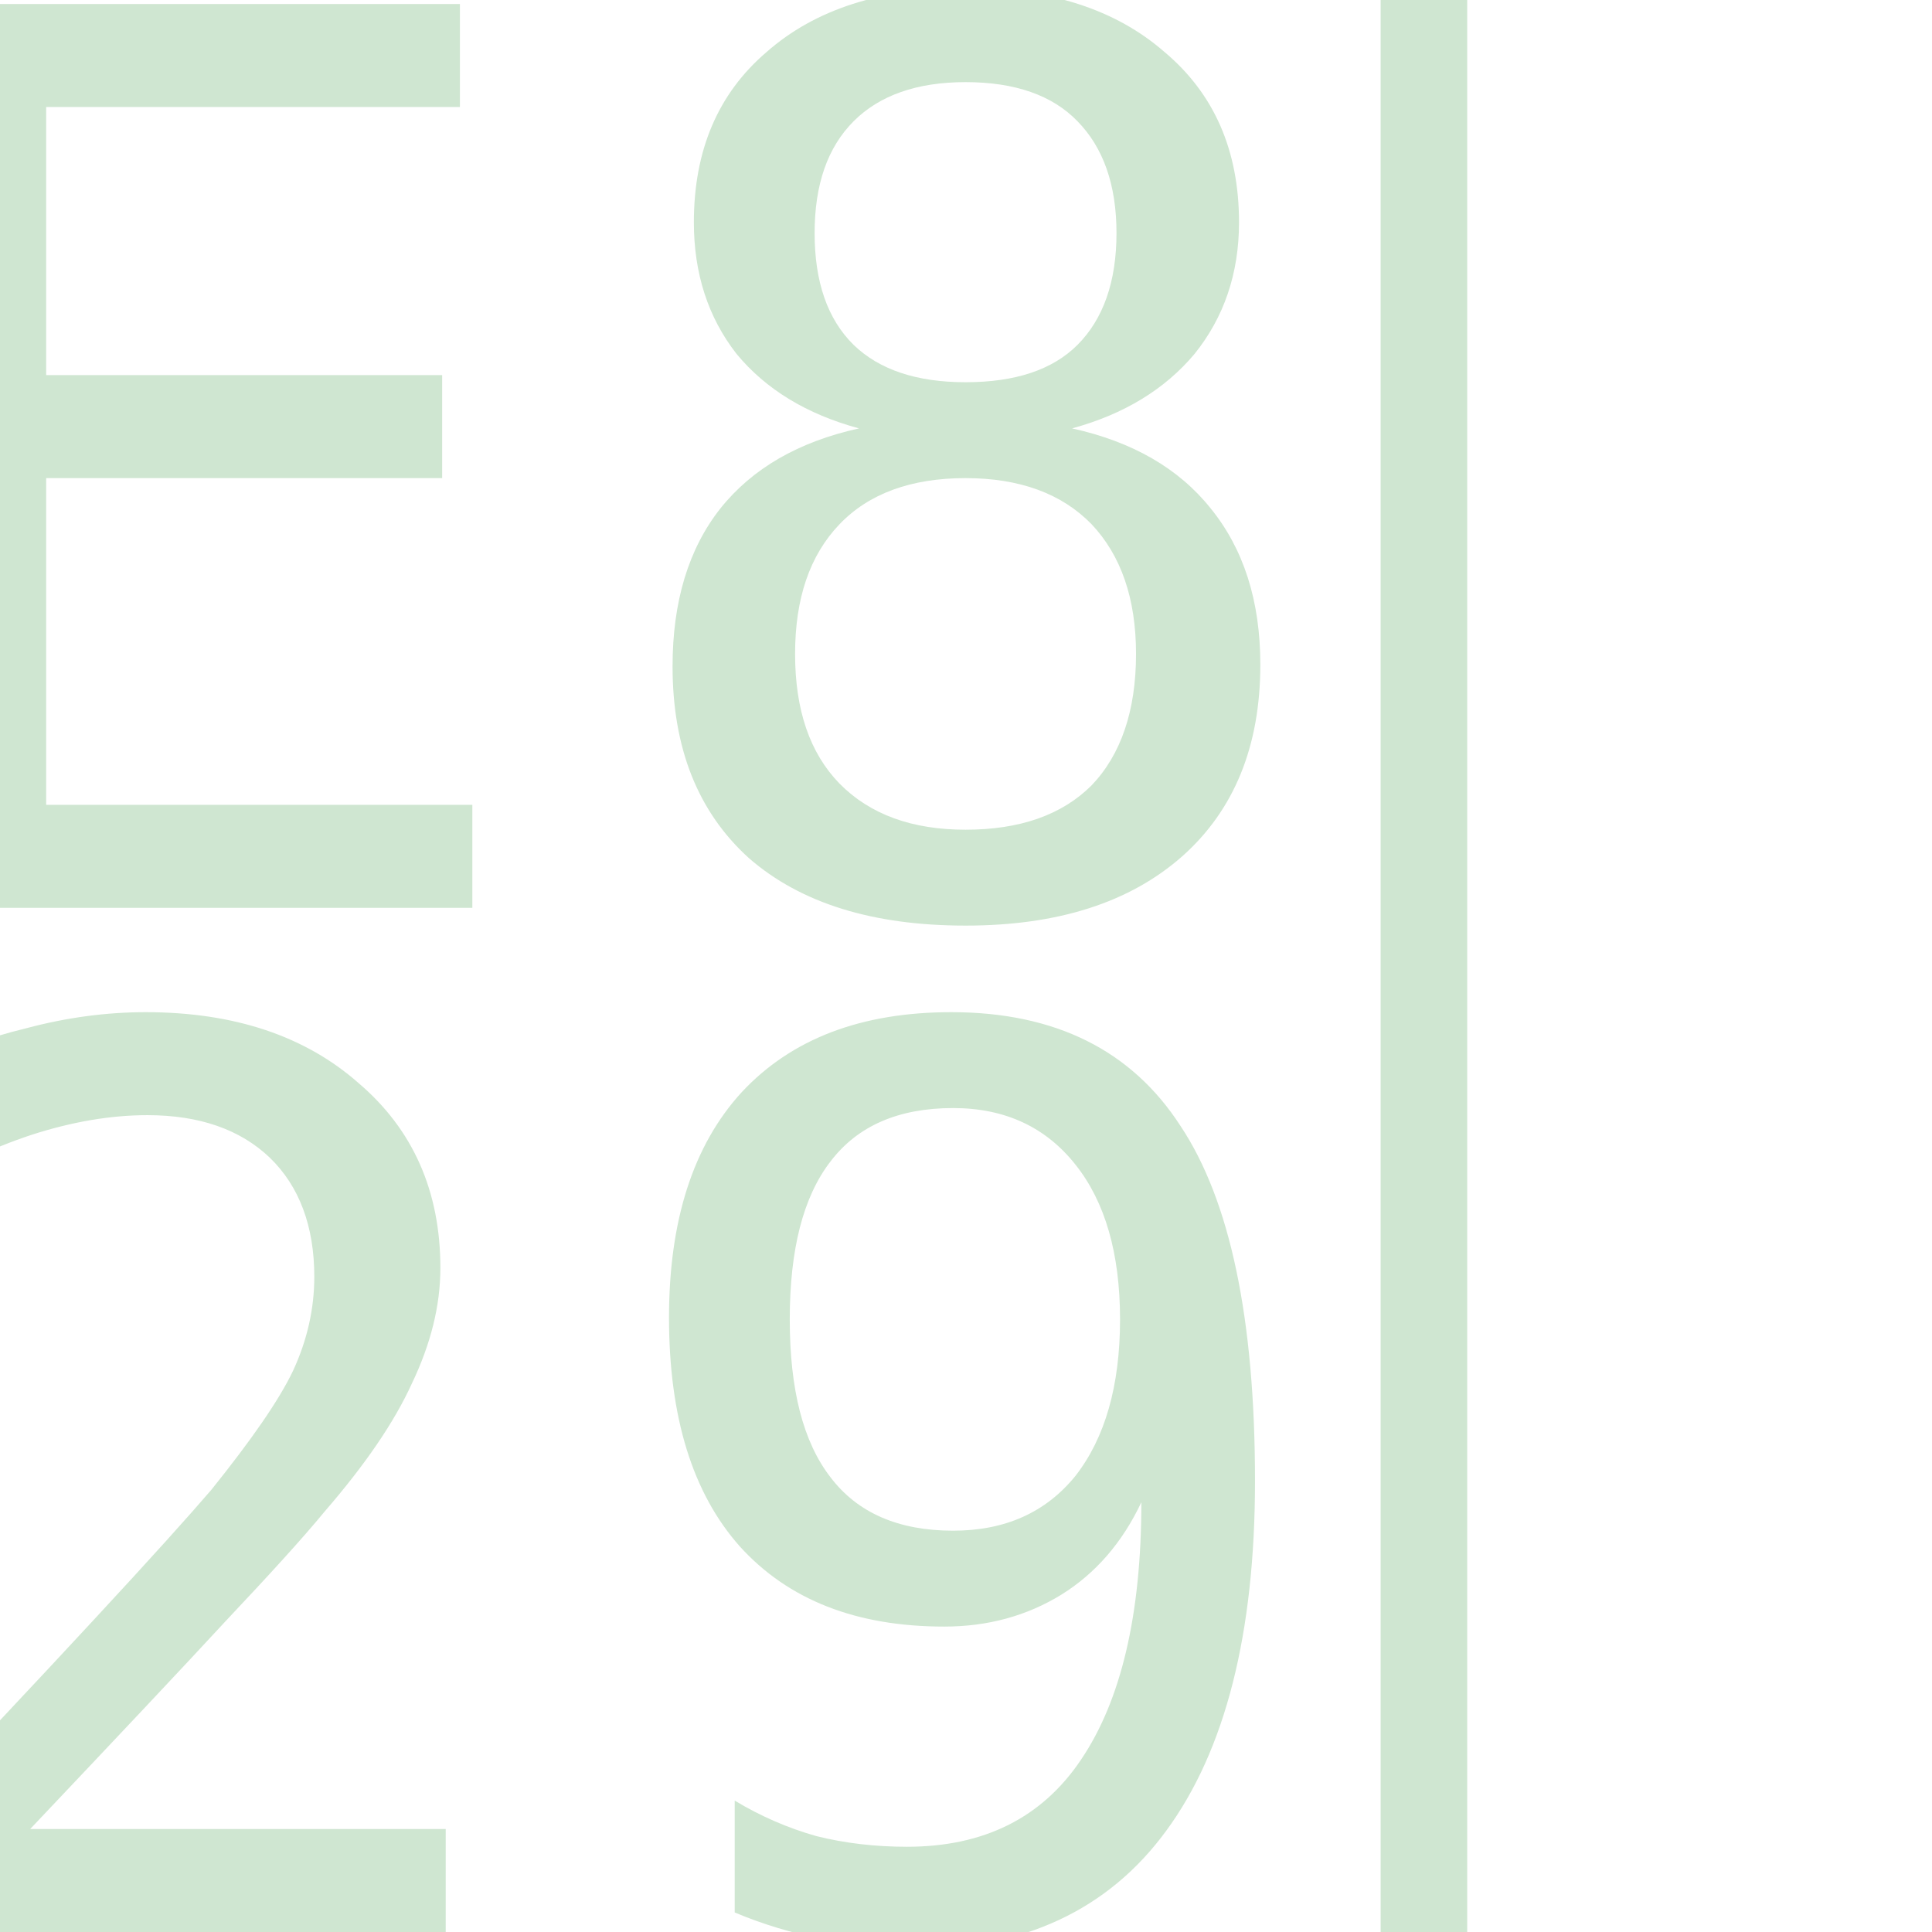
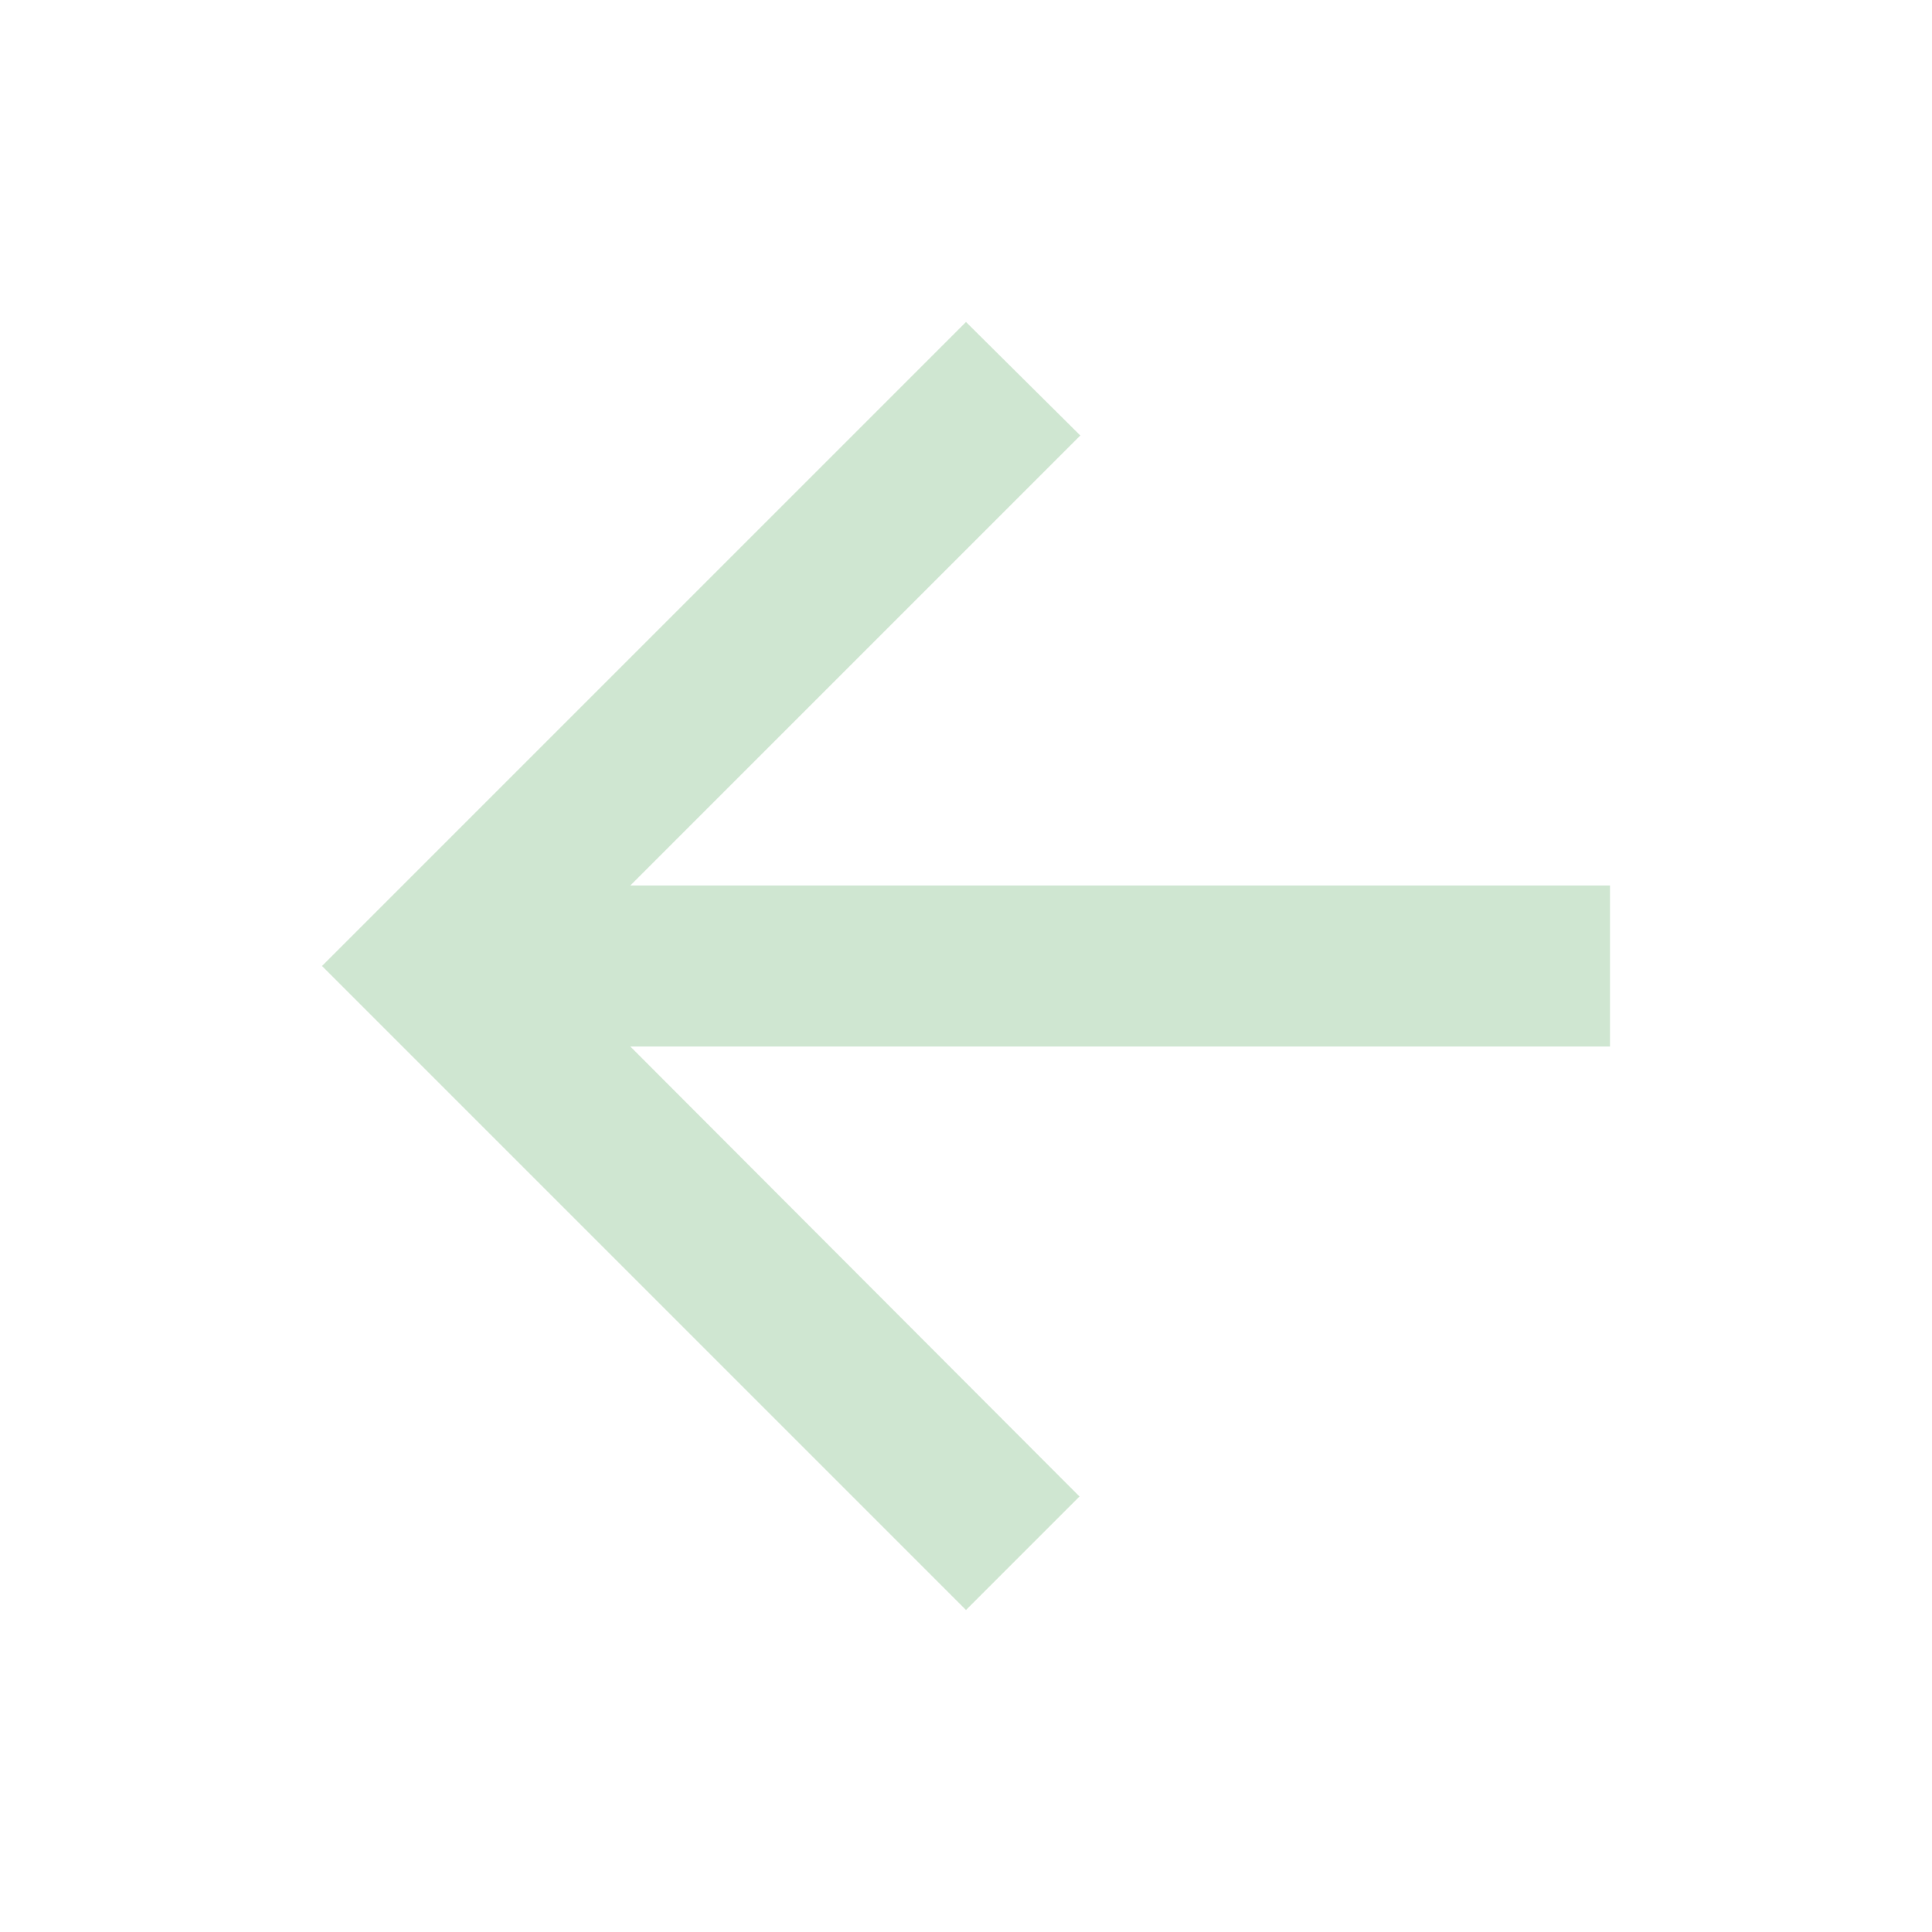
- <svg xmlns="http://www.w3.org/2000/svg" width="17" height="17" viewBox="0 0 17 17">
-   <text fill="#CFE6D1" fill-rule="evenodd" font-family="material" font-size="24" transform="translate(-139 -83)">
-     <tspan x="135" y="100"></tspan>
-   </text>
+ <svg xmlns="http://www.w3.org/2000/svg" fill="#CFE6D1" height="24" viewBox="0 0 24 24" width="24">
+   <path d="M0 0h24v24H0z" fill="none" />
+   <path d="M20 11H7.83l5.59-5.59L12 4l-8 8 8 8 1.41-1.41L7.83 13H20v-2z" />
</svg>
